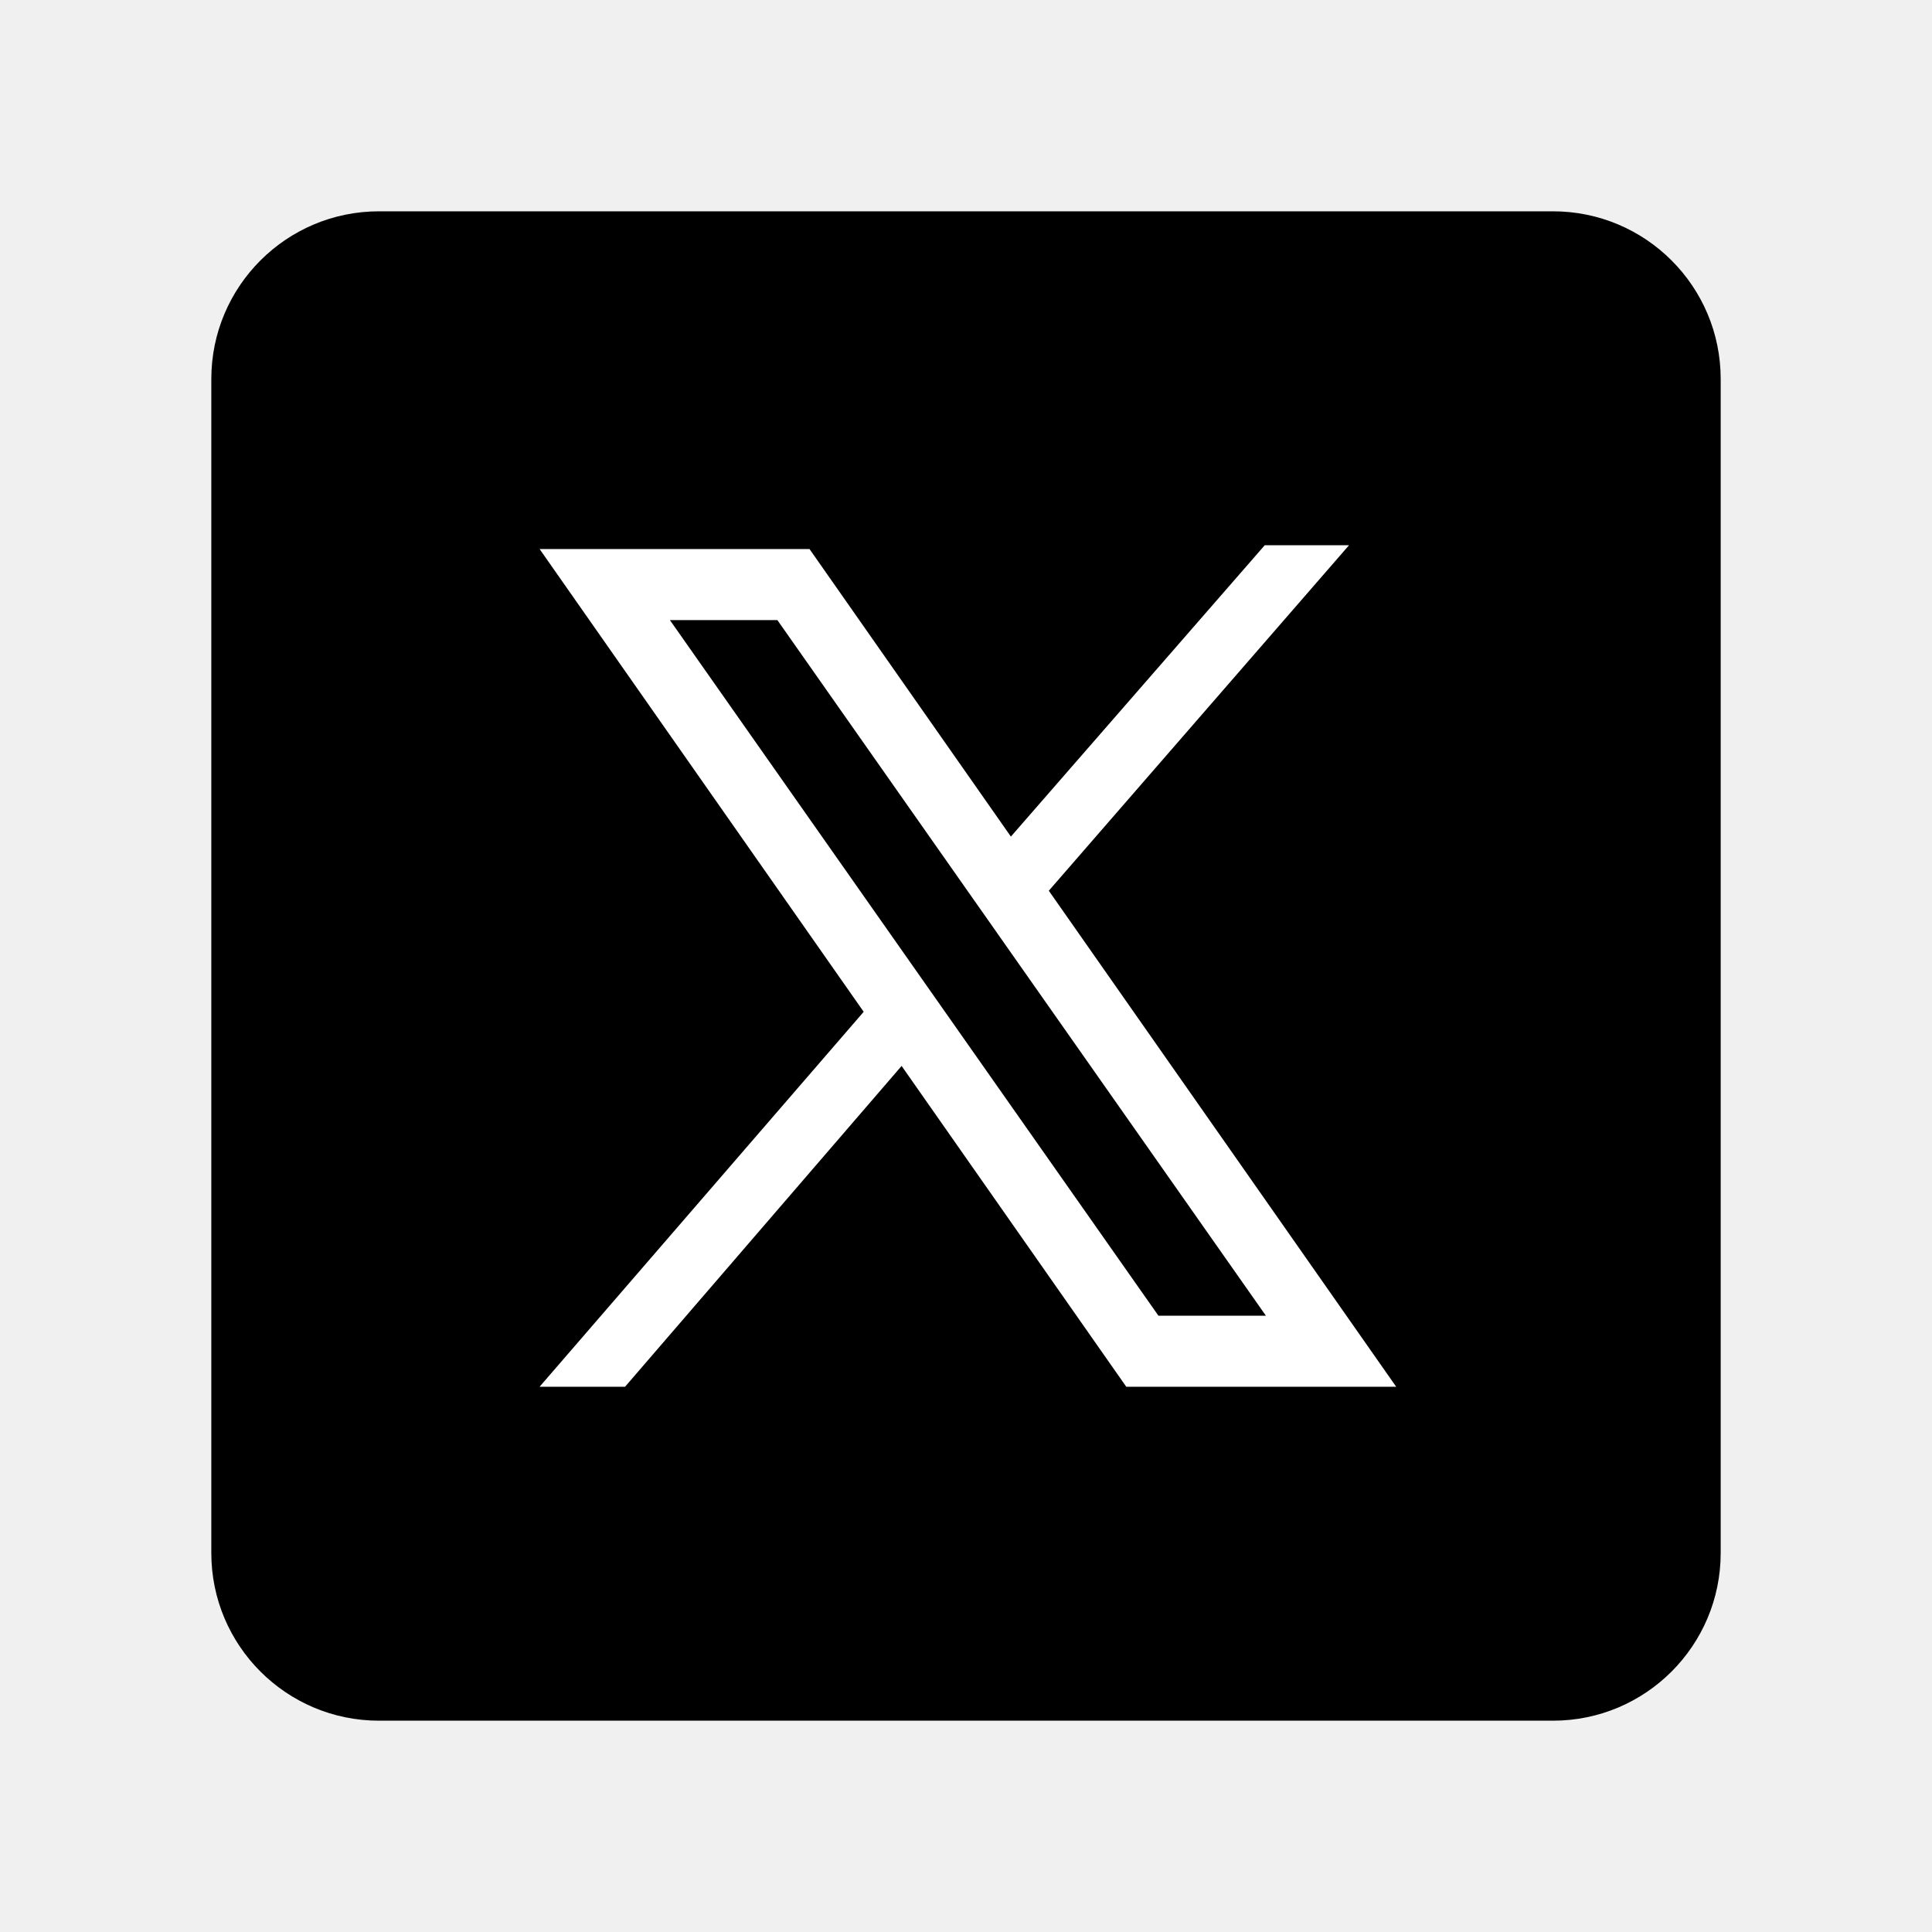
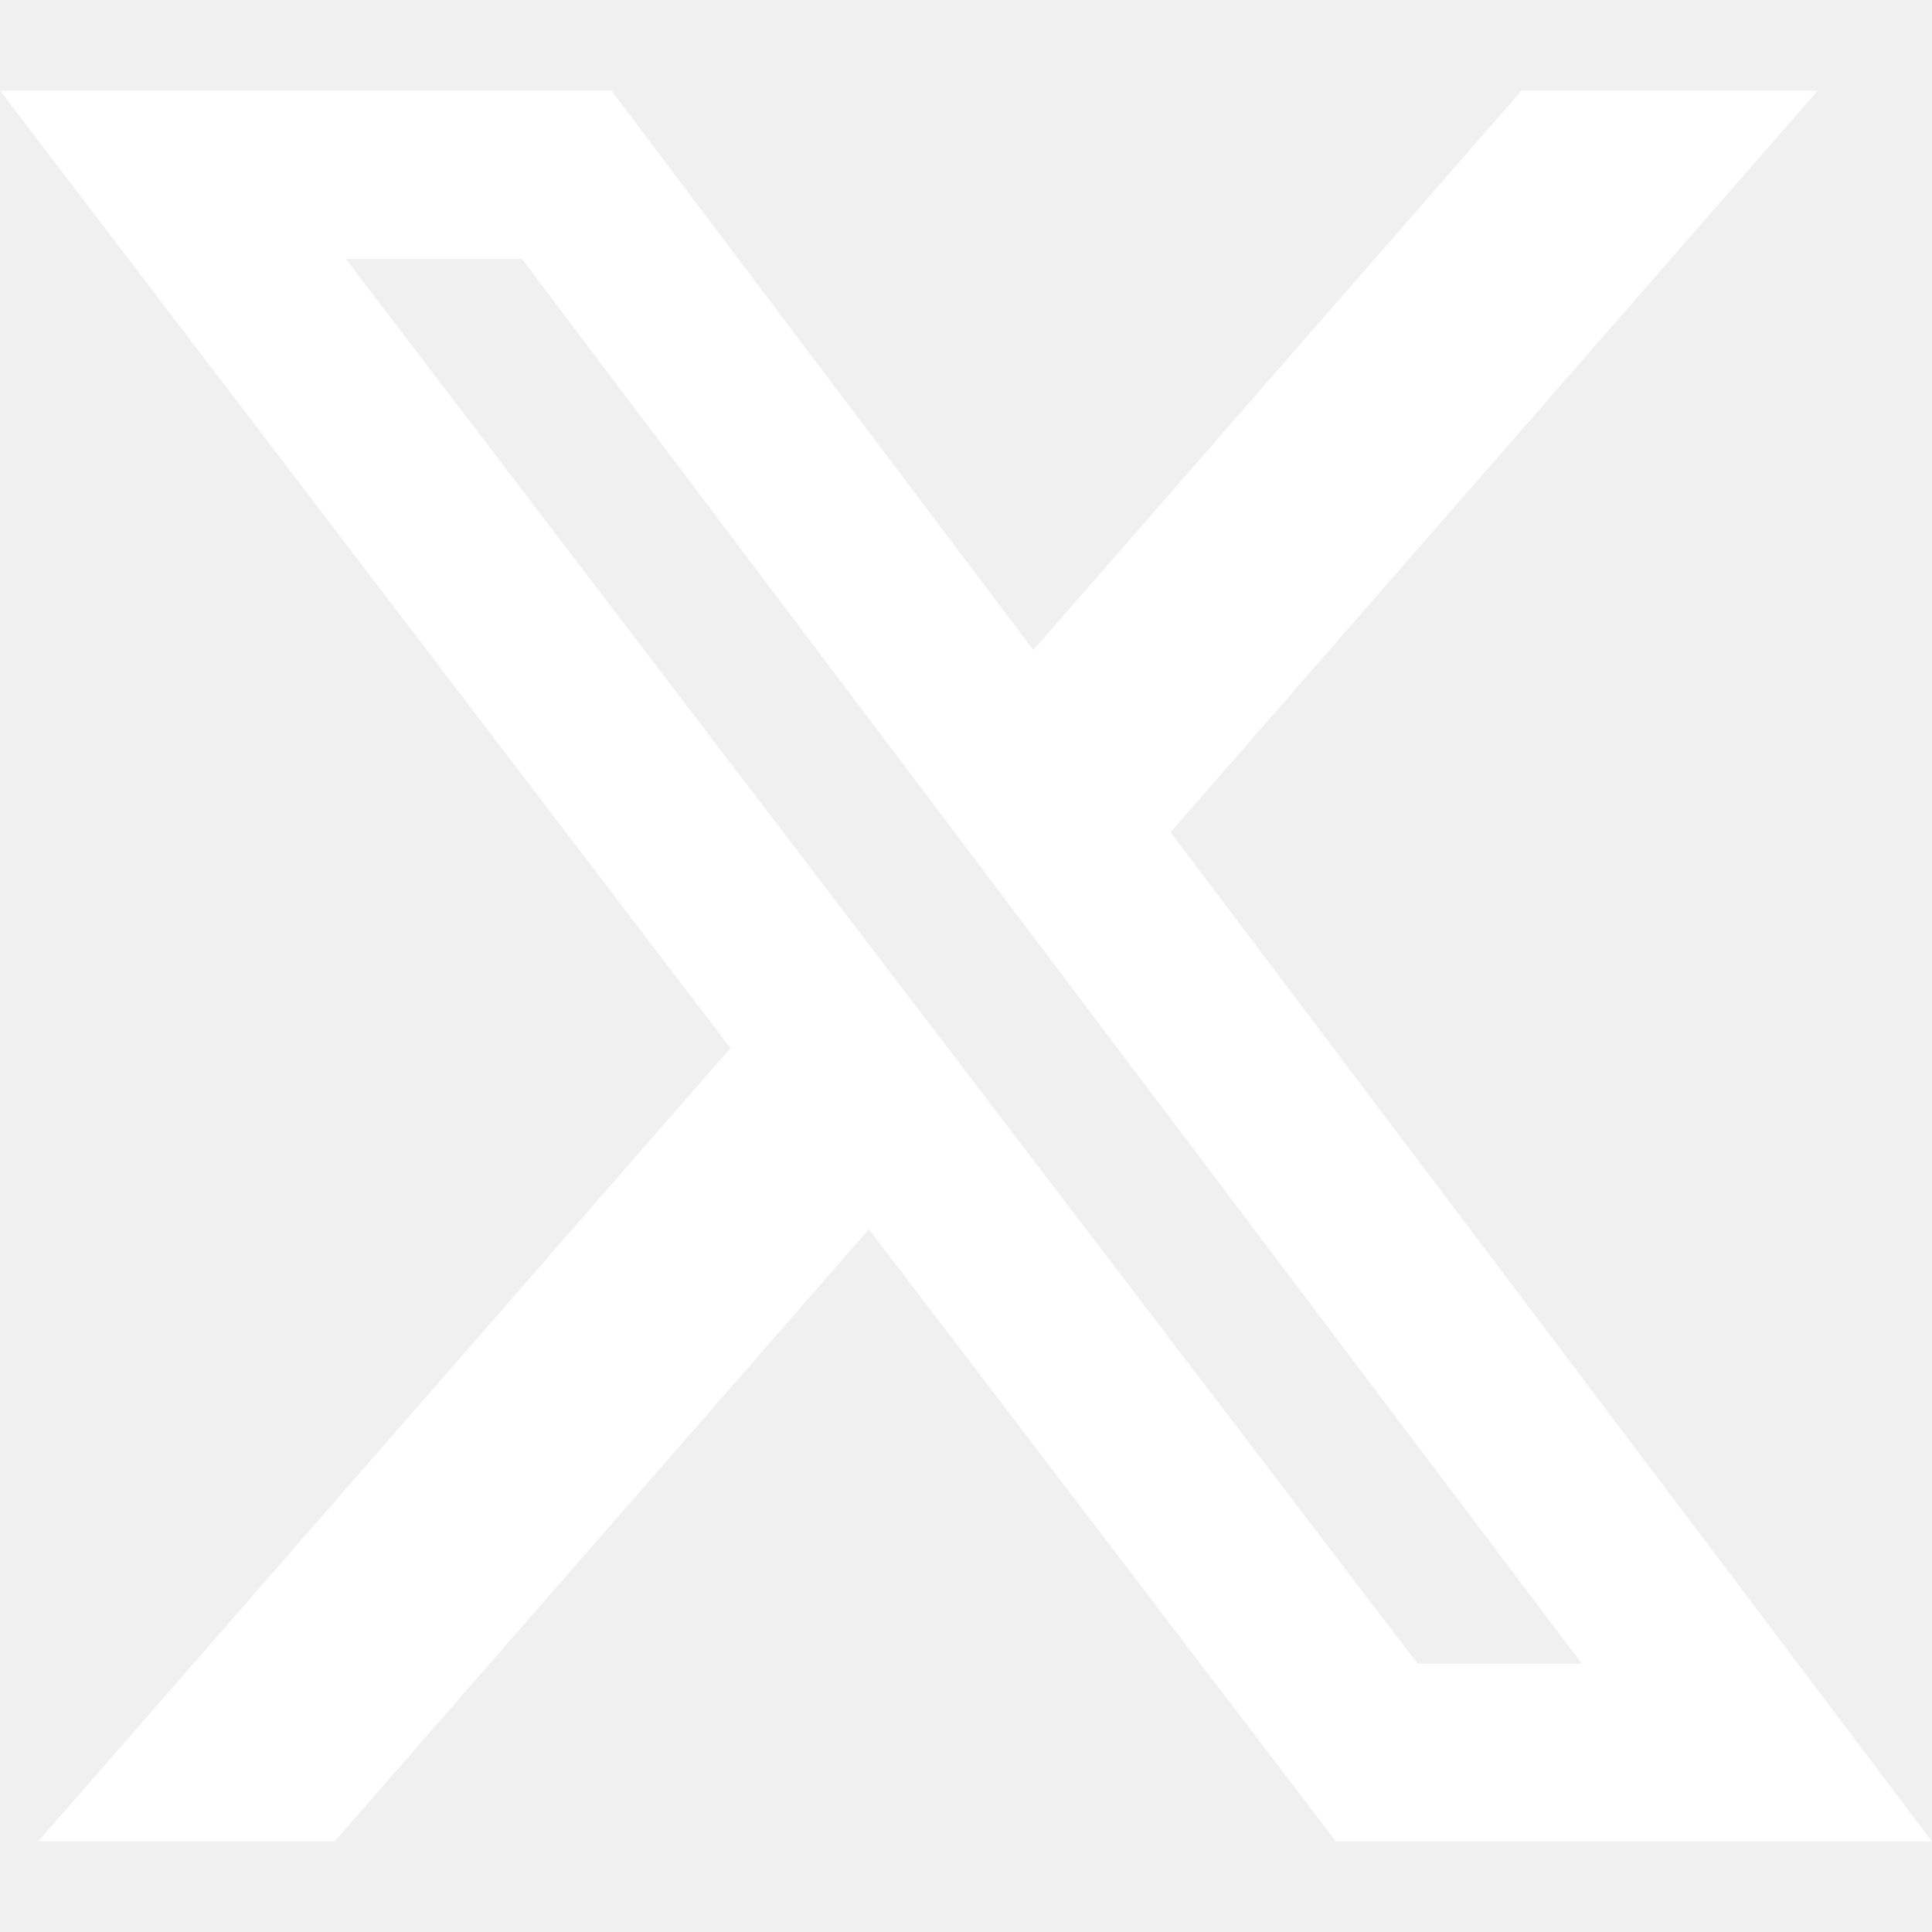
- <svg xmlns="http://www.w3.org/2000/svg" viewBox="0 0 1024 1024">
-   <g fill="none" fill-rule="evenodd" stroke="none" stroke-width="1" transform="translate(112 112)">
-     <path fill="#000" d="M711.111 800H88.89C39.8 800 0 760.2 0 711.111V88.89C0 39.8 39.8 0 88.889 0H711.11C760.2 0 800 39.8 800 88.889V711.11C800 760.2 760.2 800 711.111 800" />
-     <path fill="#FFF" fill-rule="nonzero" d="M628 623H484.942L174 179h143.058zm-126.012-37.651h56.96L300.013 216.65h-56.96z" />
-     <path fill="#FFF" fill-rule="nonzero" d="M219.297 623 379 437.732 358.114 410 174 623z" />
-     <path fill="#FFF" fill-rule="nonzero" d="M409 348.387 429.213 377 603 177 558.33 177z" />
-   </g>
+ <svg xmlns="http://www.w3.org/2000/svg" fill="#ffffff" class="bi bi-twitter-x" viewBox="0 0 16 16" id="Twitter-X--Streamline-Bootstrap" height="16" width="16">
+   <path d="M12.6 0.75h2.454l-5.36 6.142L16 15.25h-4.937l-3.867 -5.07 -4.425 5.07H0.316l5.733 -6.57L0 0.75h5.063l3.495 4.633L12.601 0.75Zm-0.86 13.028h1.36L4.323 2.145H2.865z" stroke-width="1" />
</svg>
